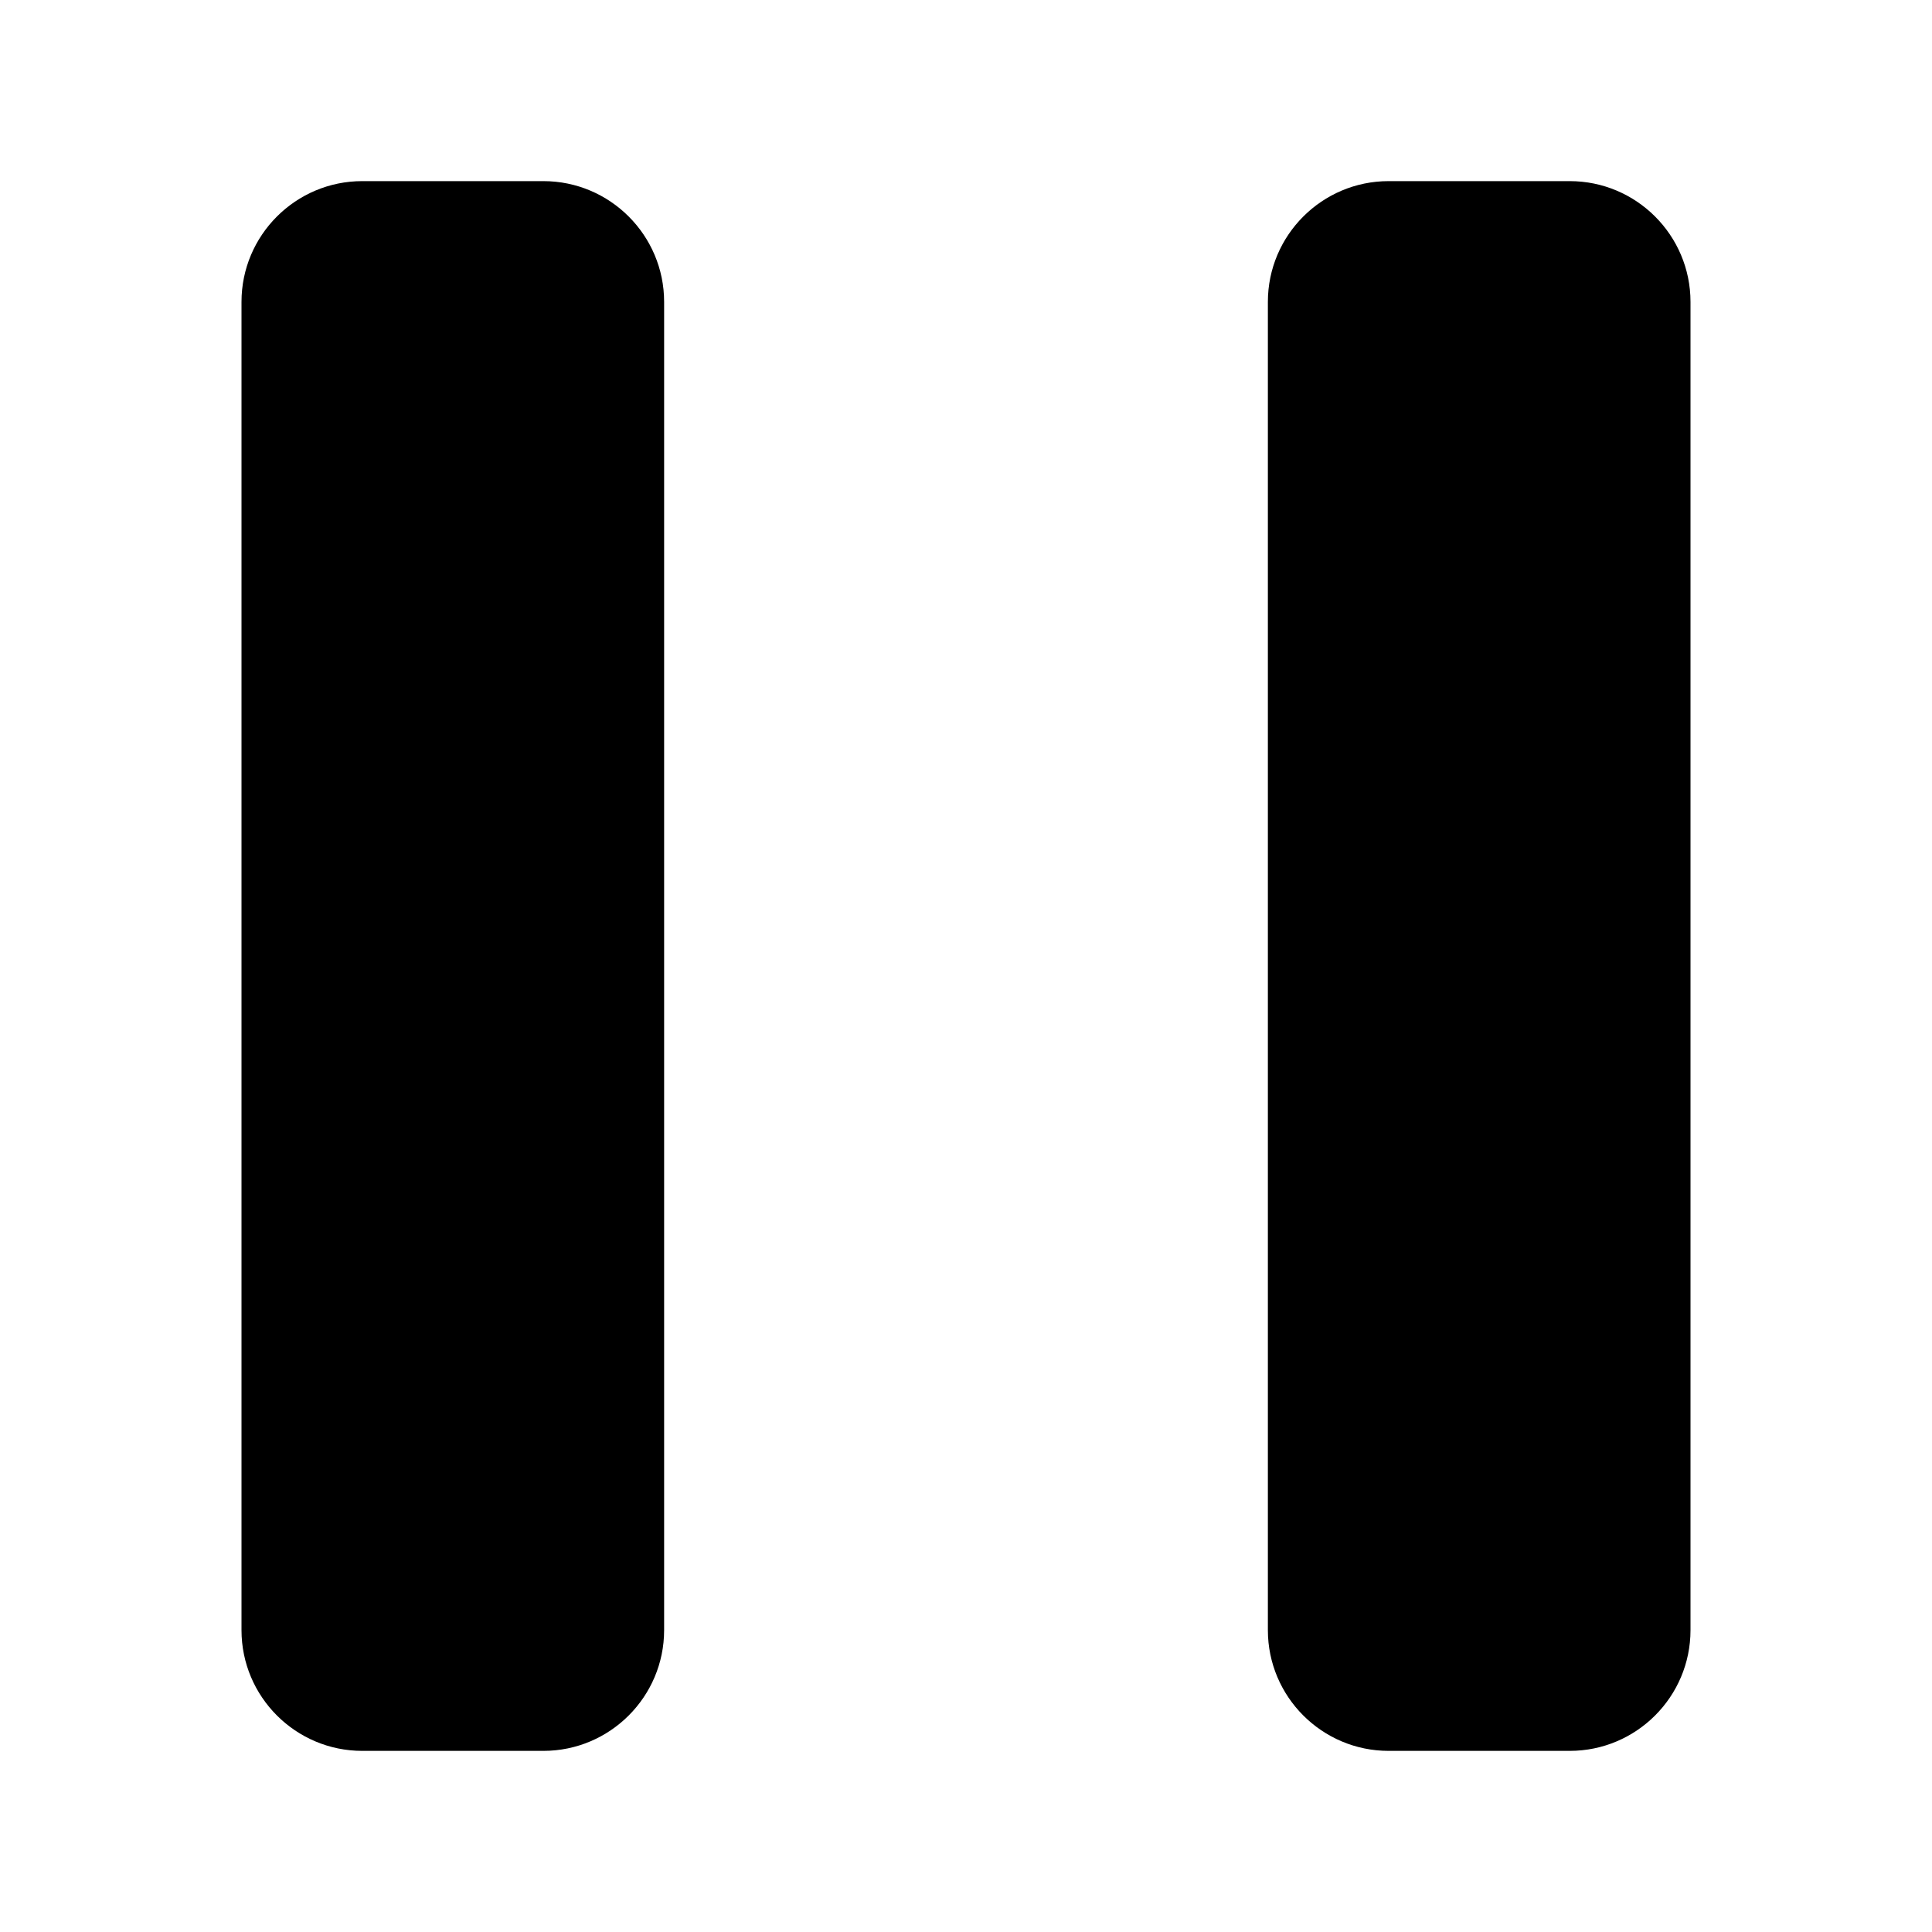
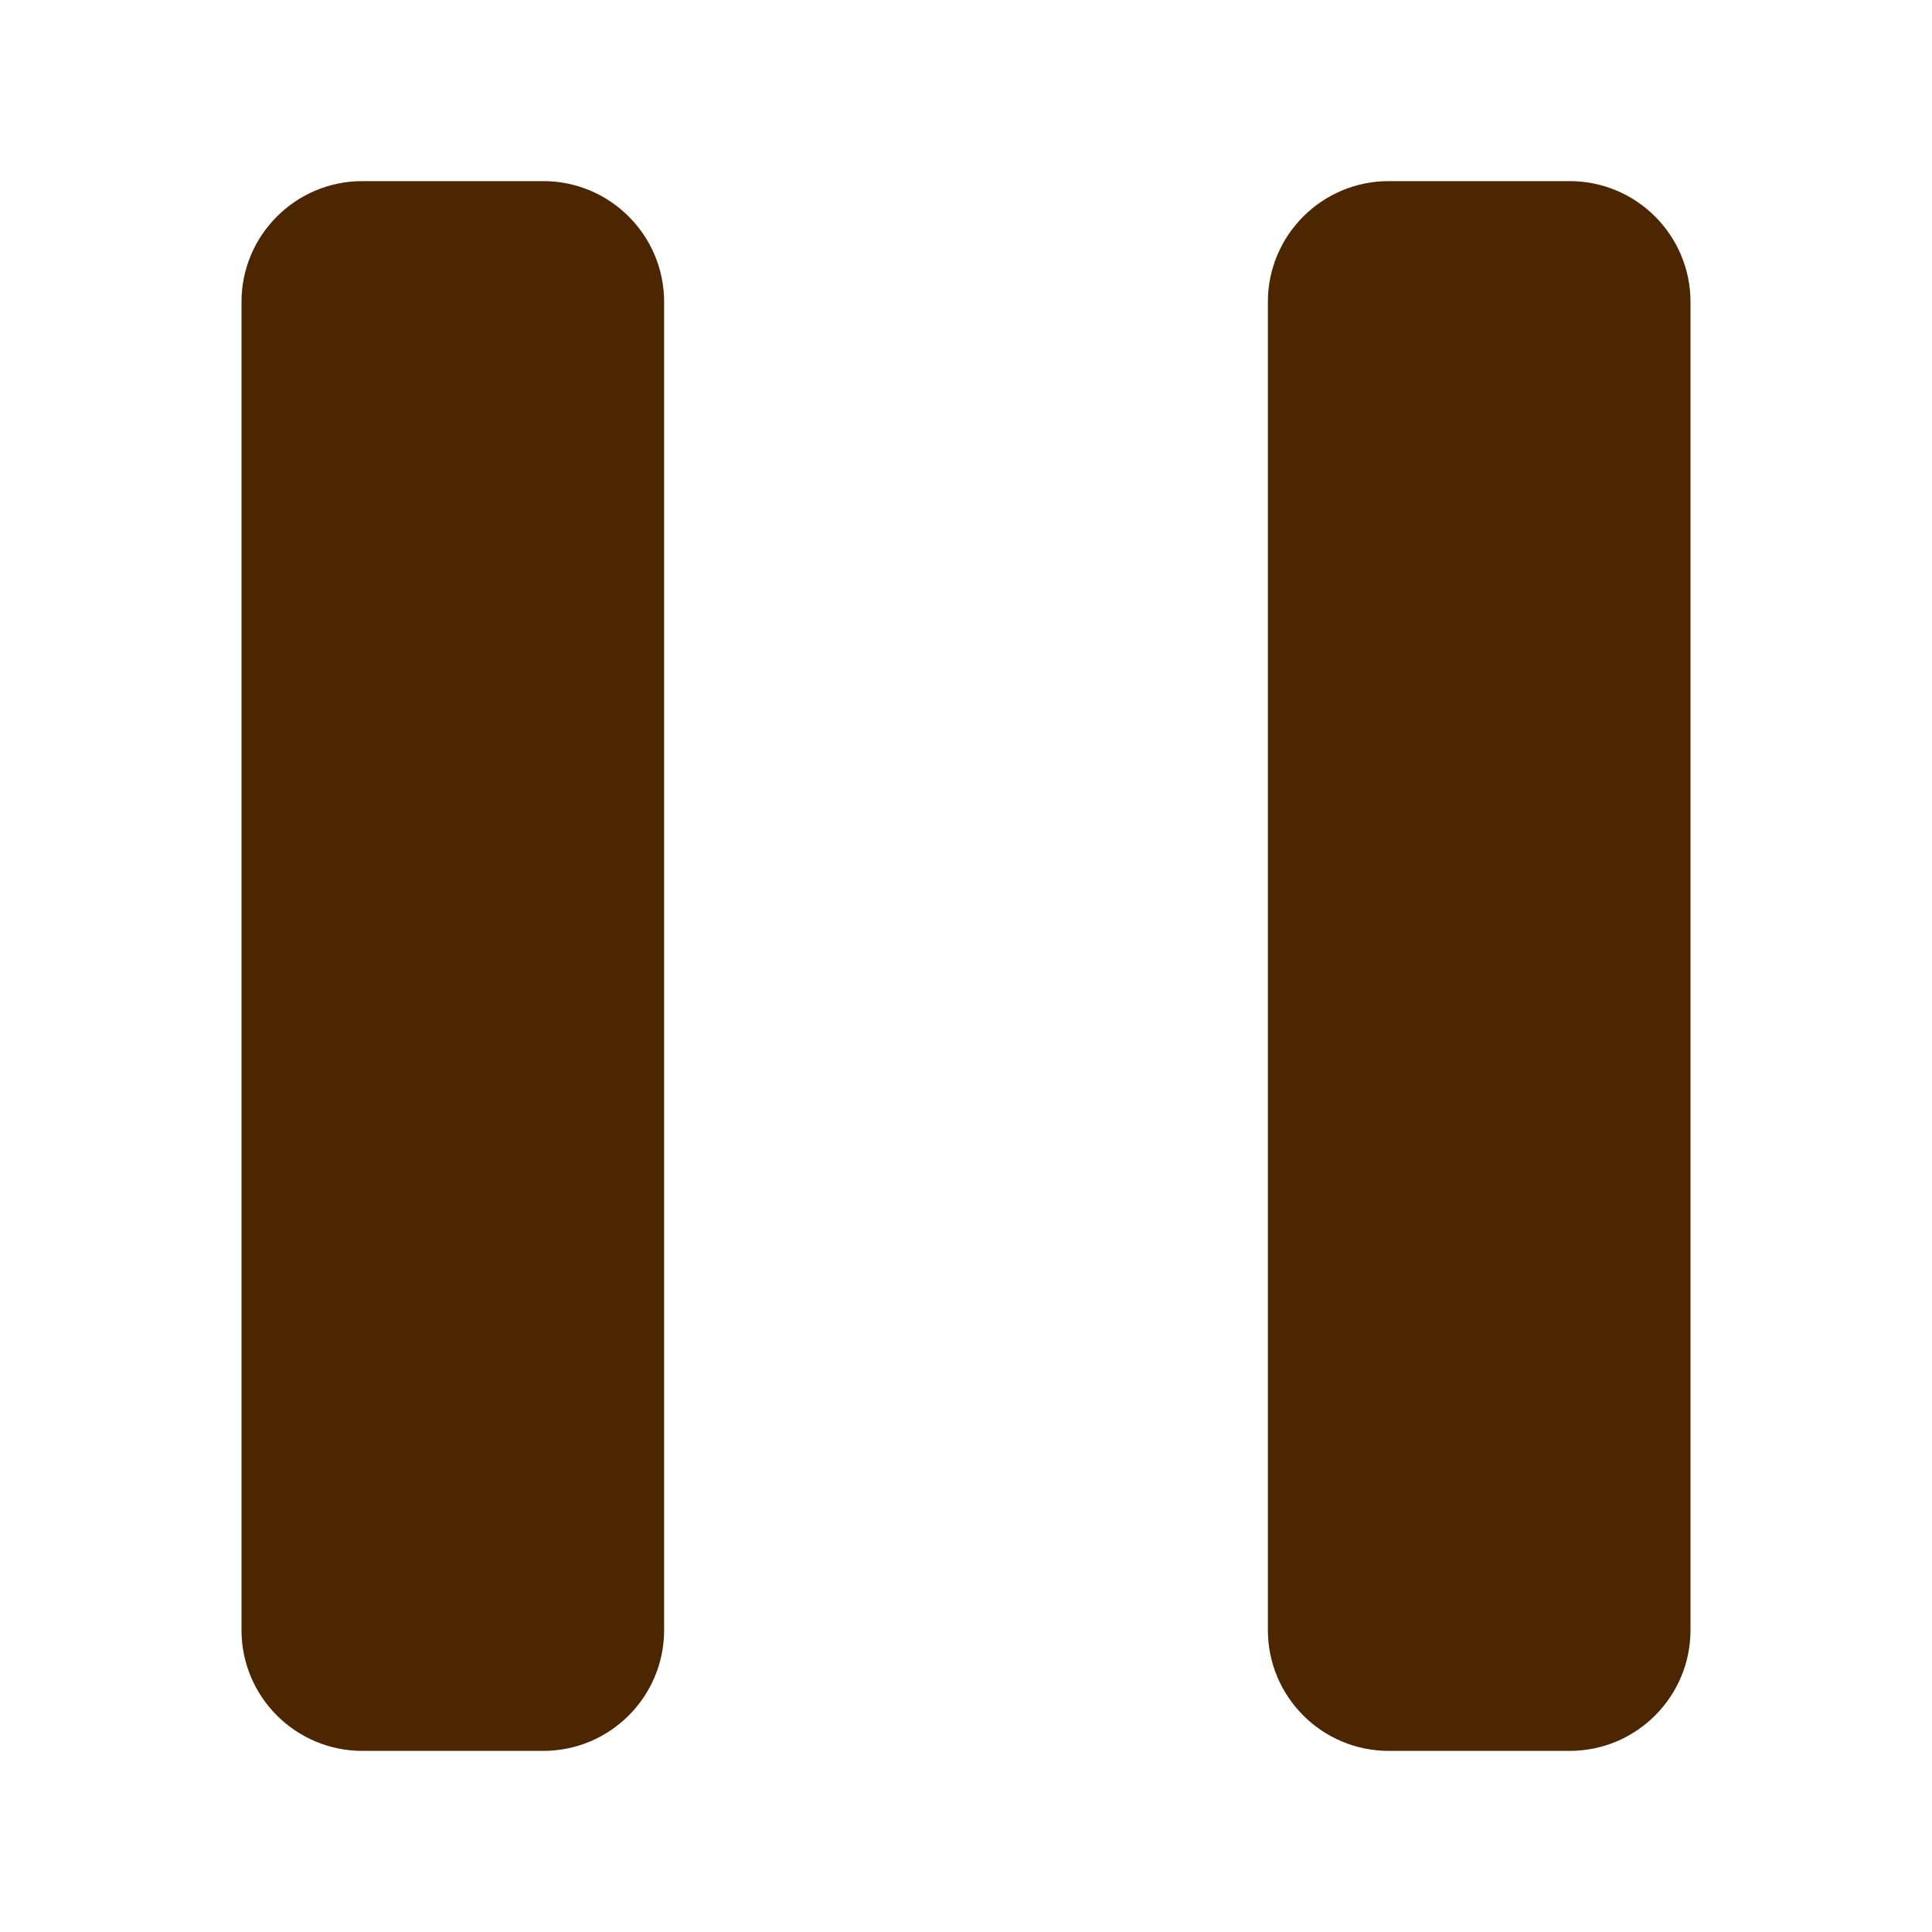
- <svg xmlns="http://www.w3.org/2000/svg" enable-background="new 0 0 32 32" height="32px" version="1.1" viewBox="0 0 32 32" width="32px" xml:space="preserve">
-   <g id="play" />
-   <g id="stop" />
-   <g id="pause">
-     <g>
-       <path d="M6,4C5.45,4,5,4.45,5,5v22c0,0.55,0.45,1,1,1h3c0.55,0,1-0.45,1-1V5c0-0.55-0.45-1-1-1H6z" />
-       <path d="M9,29H6c-1.103,0-2-0.897-2-2V5c0-1.103,0.897-2,2-2h3c1.103,0,2,0.897,2,2v22C11,28.103,10.103,29,9,29z M9,27v1V27L9,27    L9,27z M6,5v22h2.997L9,5H6z" />
-     </g>
-     <g>
-       <path d="M23,4c-0.55,0-1,0.45-1,1v22c0,0.55,0.45,1,1,1h3c0.55,0,1-0.45,1-1V5c0-0.55-0.45-1-1-1H23z" />
-       <path d="M26,29h-3c-1.103,0-2-0.897-2-2V5c0-1.103,0.897-2,2-2h3c1.103,0,2,0.897,2,2v22C28,28.103,27.103,29,26,29z M26,27v1V27    L26,27L26,27z M23,5v22h2.997L26,5H23z" />
-     </g>
-   </g>
-   <g id="replay" />
-   <g id="next" />
-   <g id="Layer_8" />
-   <g id="search" />
-   <g id="list" />
-   <g id="love" />
-   <g id="menu" />
-   <g id="add" />
-   <g id="headset" />
-   <g id="random" />
-   <g id="music" />
-   <g id="setting" />
-   <g id="Layer_17" />
-   <g id="Layer_18" />
-   <g id="Layer_19" />
-   <g id="Layer_20" />
-   <g id="Layer_21" />
-   <g id="Layer_22" />
-   <g id="Layer_23" />
-   <g id="Layer_24" />
-   <g id="Layer_25" />
-   <g id="Layer_26" />
+ <svg xmlns="http://www.w3.org/2000/svg" width="32" height="32" viewBox="0 0 32 32" fill="none">
+   <path d="M6 4C5.45 4 5 4.45 5 5V27C5 27.55 5.45 28 6 28H9C9.55 28 10 27.55 10 27V5C10 4.45 9.55 4 9 4H6Z" fill="#4C2600" />
+   <path d="M9 29H6C4.897 29 4 28.103 4 27V5C4 3.897 4.897 3 6 3H9C10.103 3 11 3.897 11 5V27C11 28.103 10.103 29 9 29ZM9 27V28V27ZM6 5V27H8.997L9 5H6Z" fill="#4C2600" />
+   <path d="M23 4C22.45 4 22 4.45 22 5V27C22 27.55 22.45 28 23 28H26C26.55 28 27 27.55 27 27V5C27 4.45 26.55 4 26 4H23Z" fill="#4C2600" />
+   <path d="M26 29H23C21.897 29 21 28.103 21 27V5C21 3.897 21.897 3 23 3H26C27.103 3 28 3.897 28 5V27C28 28.103 27.103 29 26 29ZM26 27V28V27ZM23 5V27H25.997L26 5H23Z" fill="#4C2600" />
</svg>
